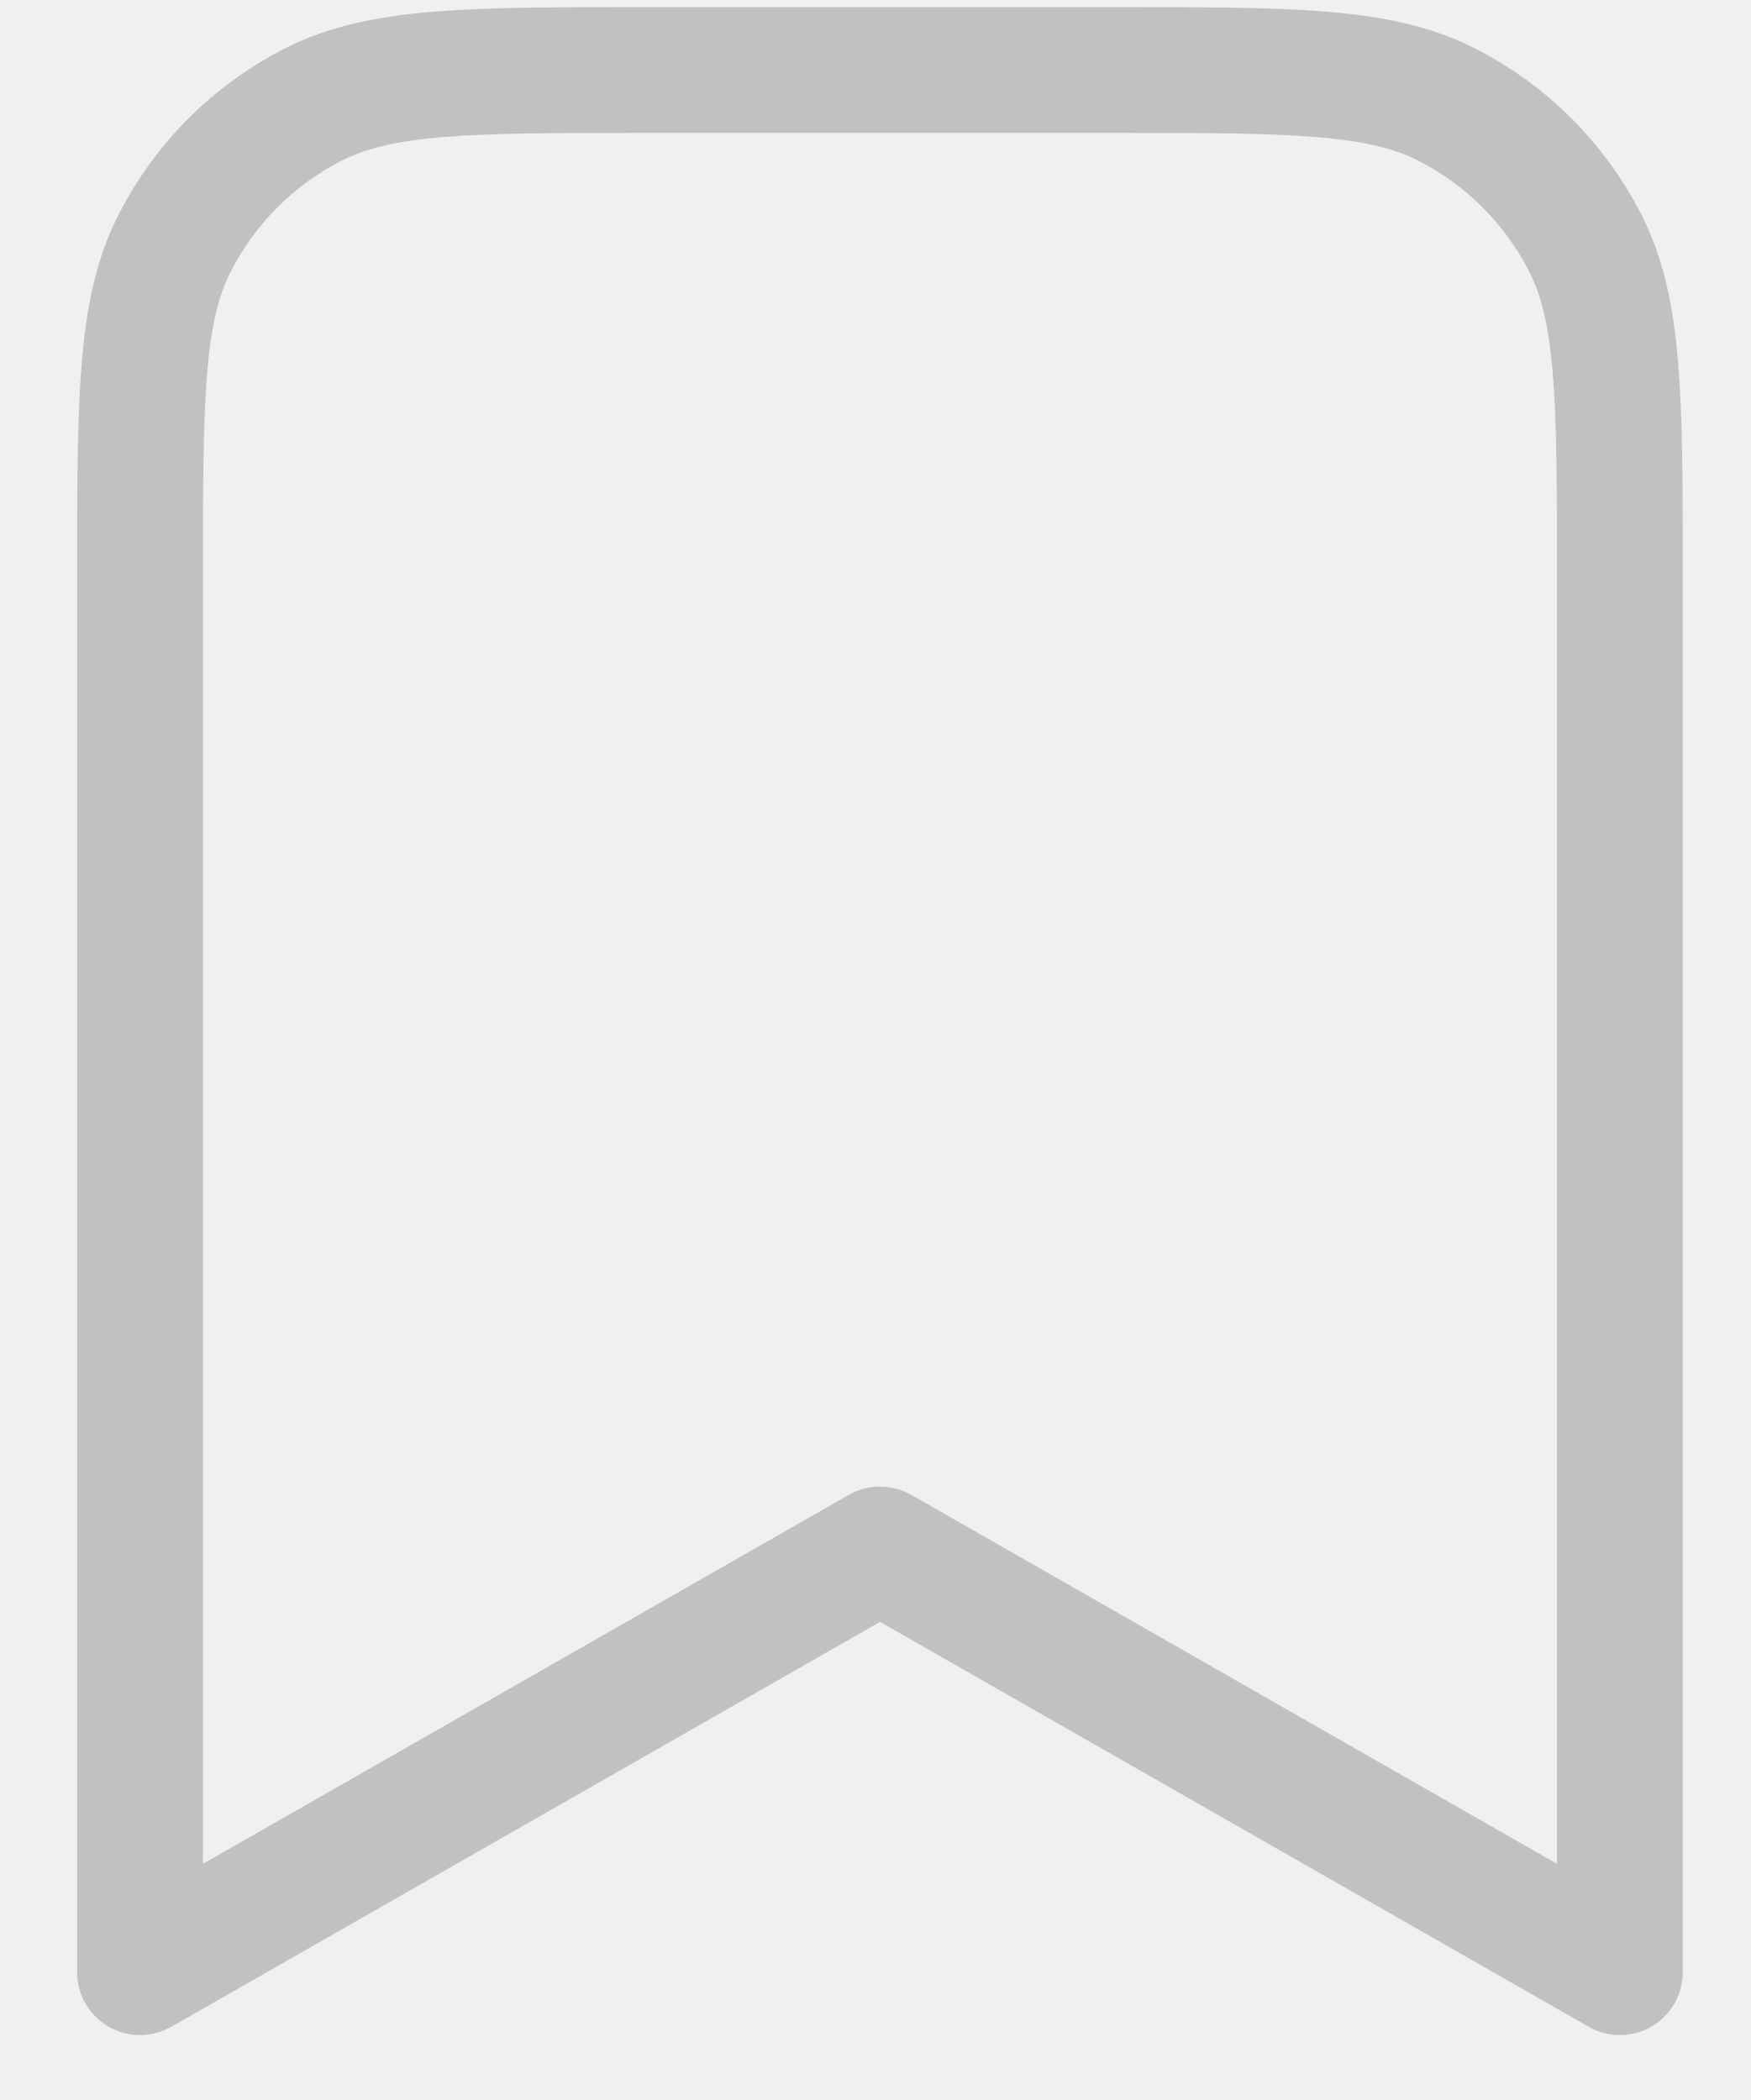
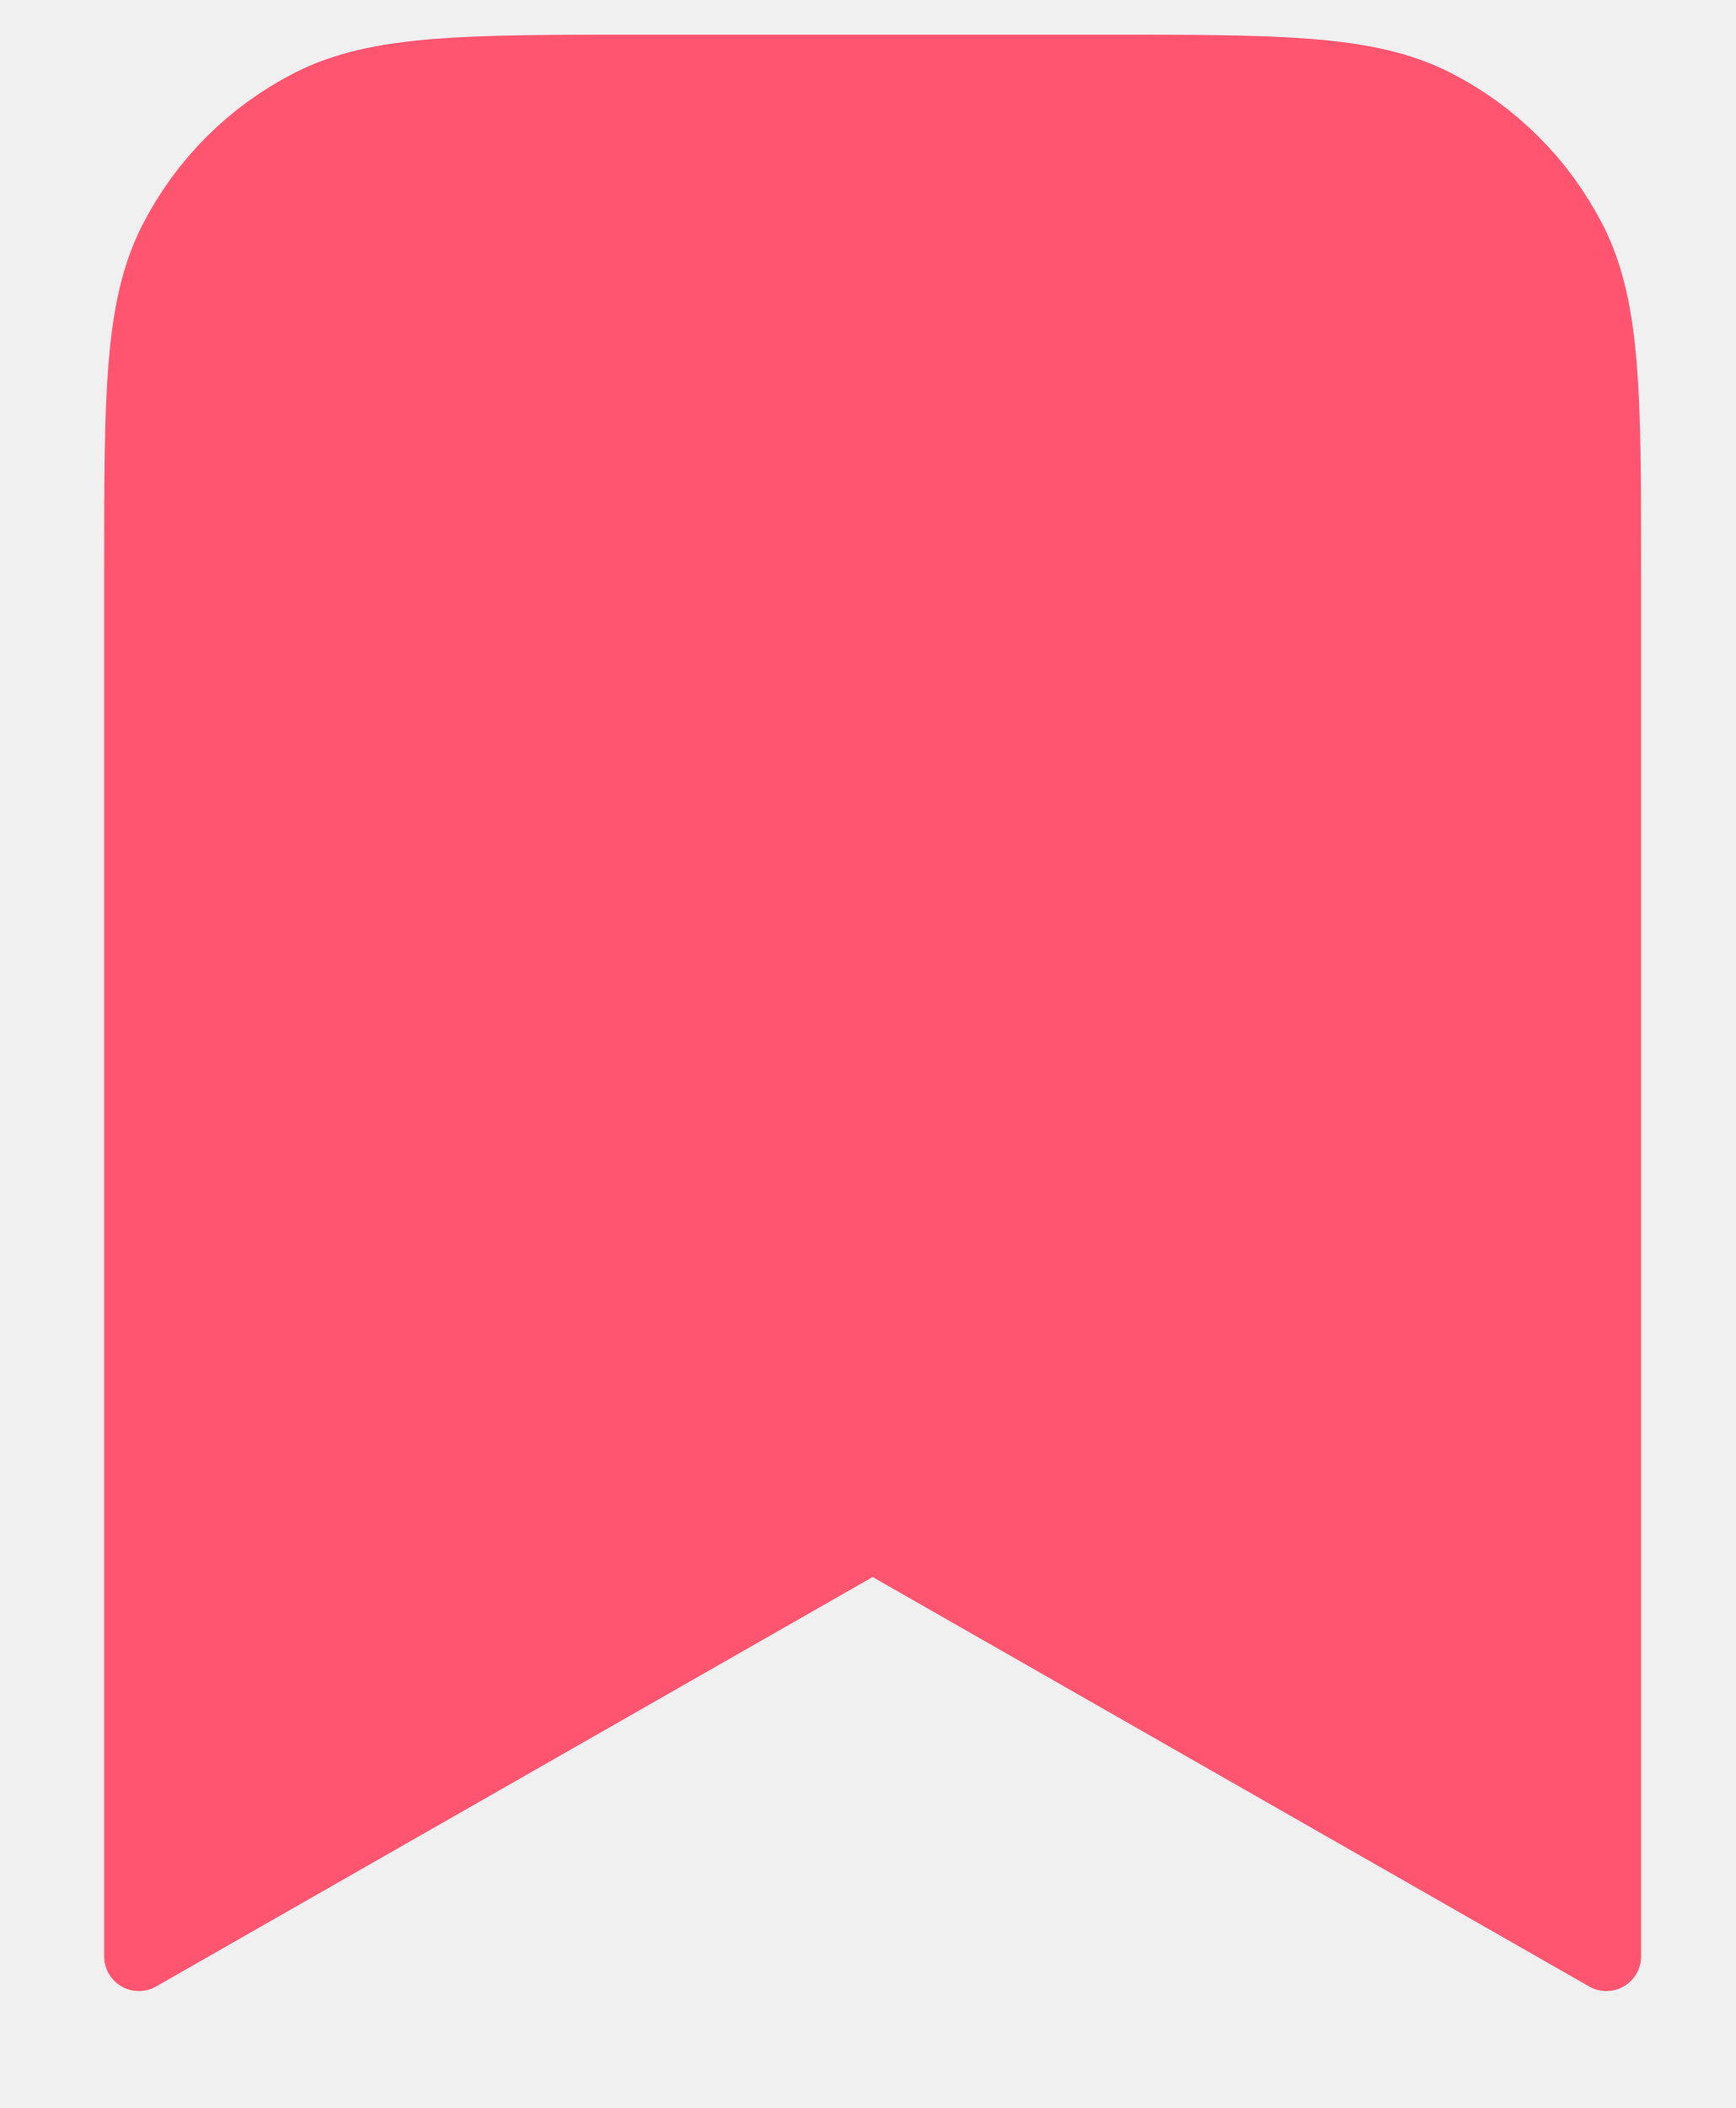
- <svg xmlns="http://www.w3.org/2000/svg" width="25" height="30" viewBox="0 0 25 30" fill="none">
-   <g clip-path="url(#clip0_1809_97798)">
-     <path d="M2 8.246C2 5.71 2 4.442 2.494 3.473C2.928 2.621 3.621 1.928 4.473 1.494C5.442 1 6.71 1 9.246 1H15.889C18.425 1 19.694 1 20.662 1.494C21.515 1.928 22.207 2.621 22.642 3.473C23.135 4.442 23.135 5.71 23.135 8.246V28.174L12.568 22.135L2 28.174V8.246Z" stroke="#C1C1C1" stroke-width="1.797" stroke-linecap="round" stroke-linejoin="round" />
-   </g>
-   <defs>
-     <clipPath id="clip0_1809_97798">
-       <rect width="25" height="30" fill="white" />
-     </clipPath>
-   </defs>
+ <svg xmlns="http://www.w3.org/2000/svg" width="28" height="34" viewBox="0 0 28 34" fill="none">
+   <path d="M2.24 9.235C2.24 6.394 2.24 4.974 2.793 3.889C3.279 2.934 4.055 2.158 5.01 1.672C6.095 1.119 7.515 1.119 10.356 1.119H17.796C20.637 1.119 22.057 1.119 23.142 1.672C24.097 2.158 24.872 2.934 25.359 3.889C25.912 4.974 25.912 6.394 25.912 9.235V31.554L14.076 24.791L2.24 31.554V9.235Z" fill="#FF5570" stroke="#FF5570" stroke-width="1.12" stroke-linecap="round" stroke-linejoin="round" />
</svg>
